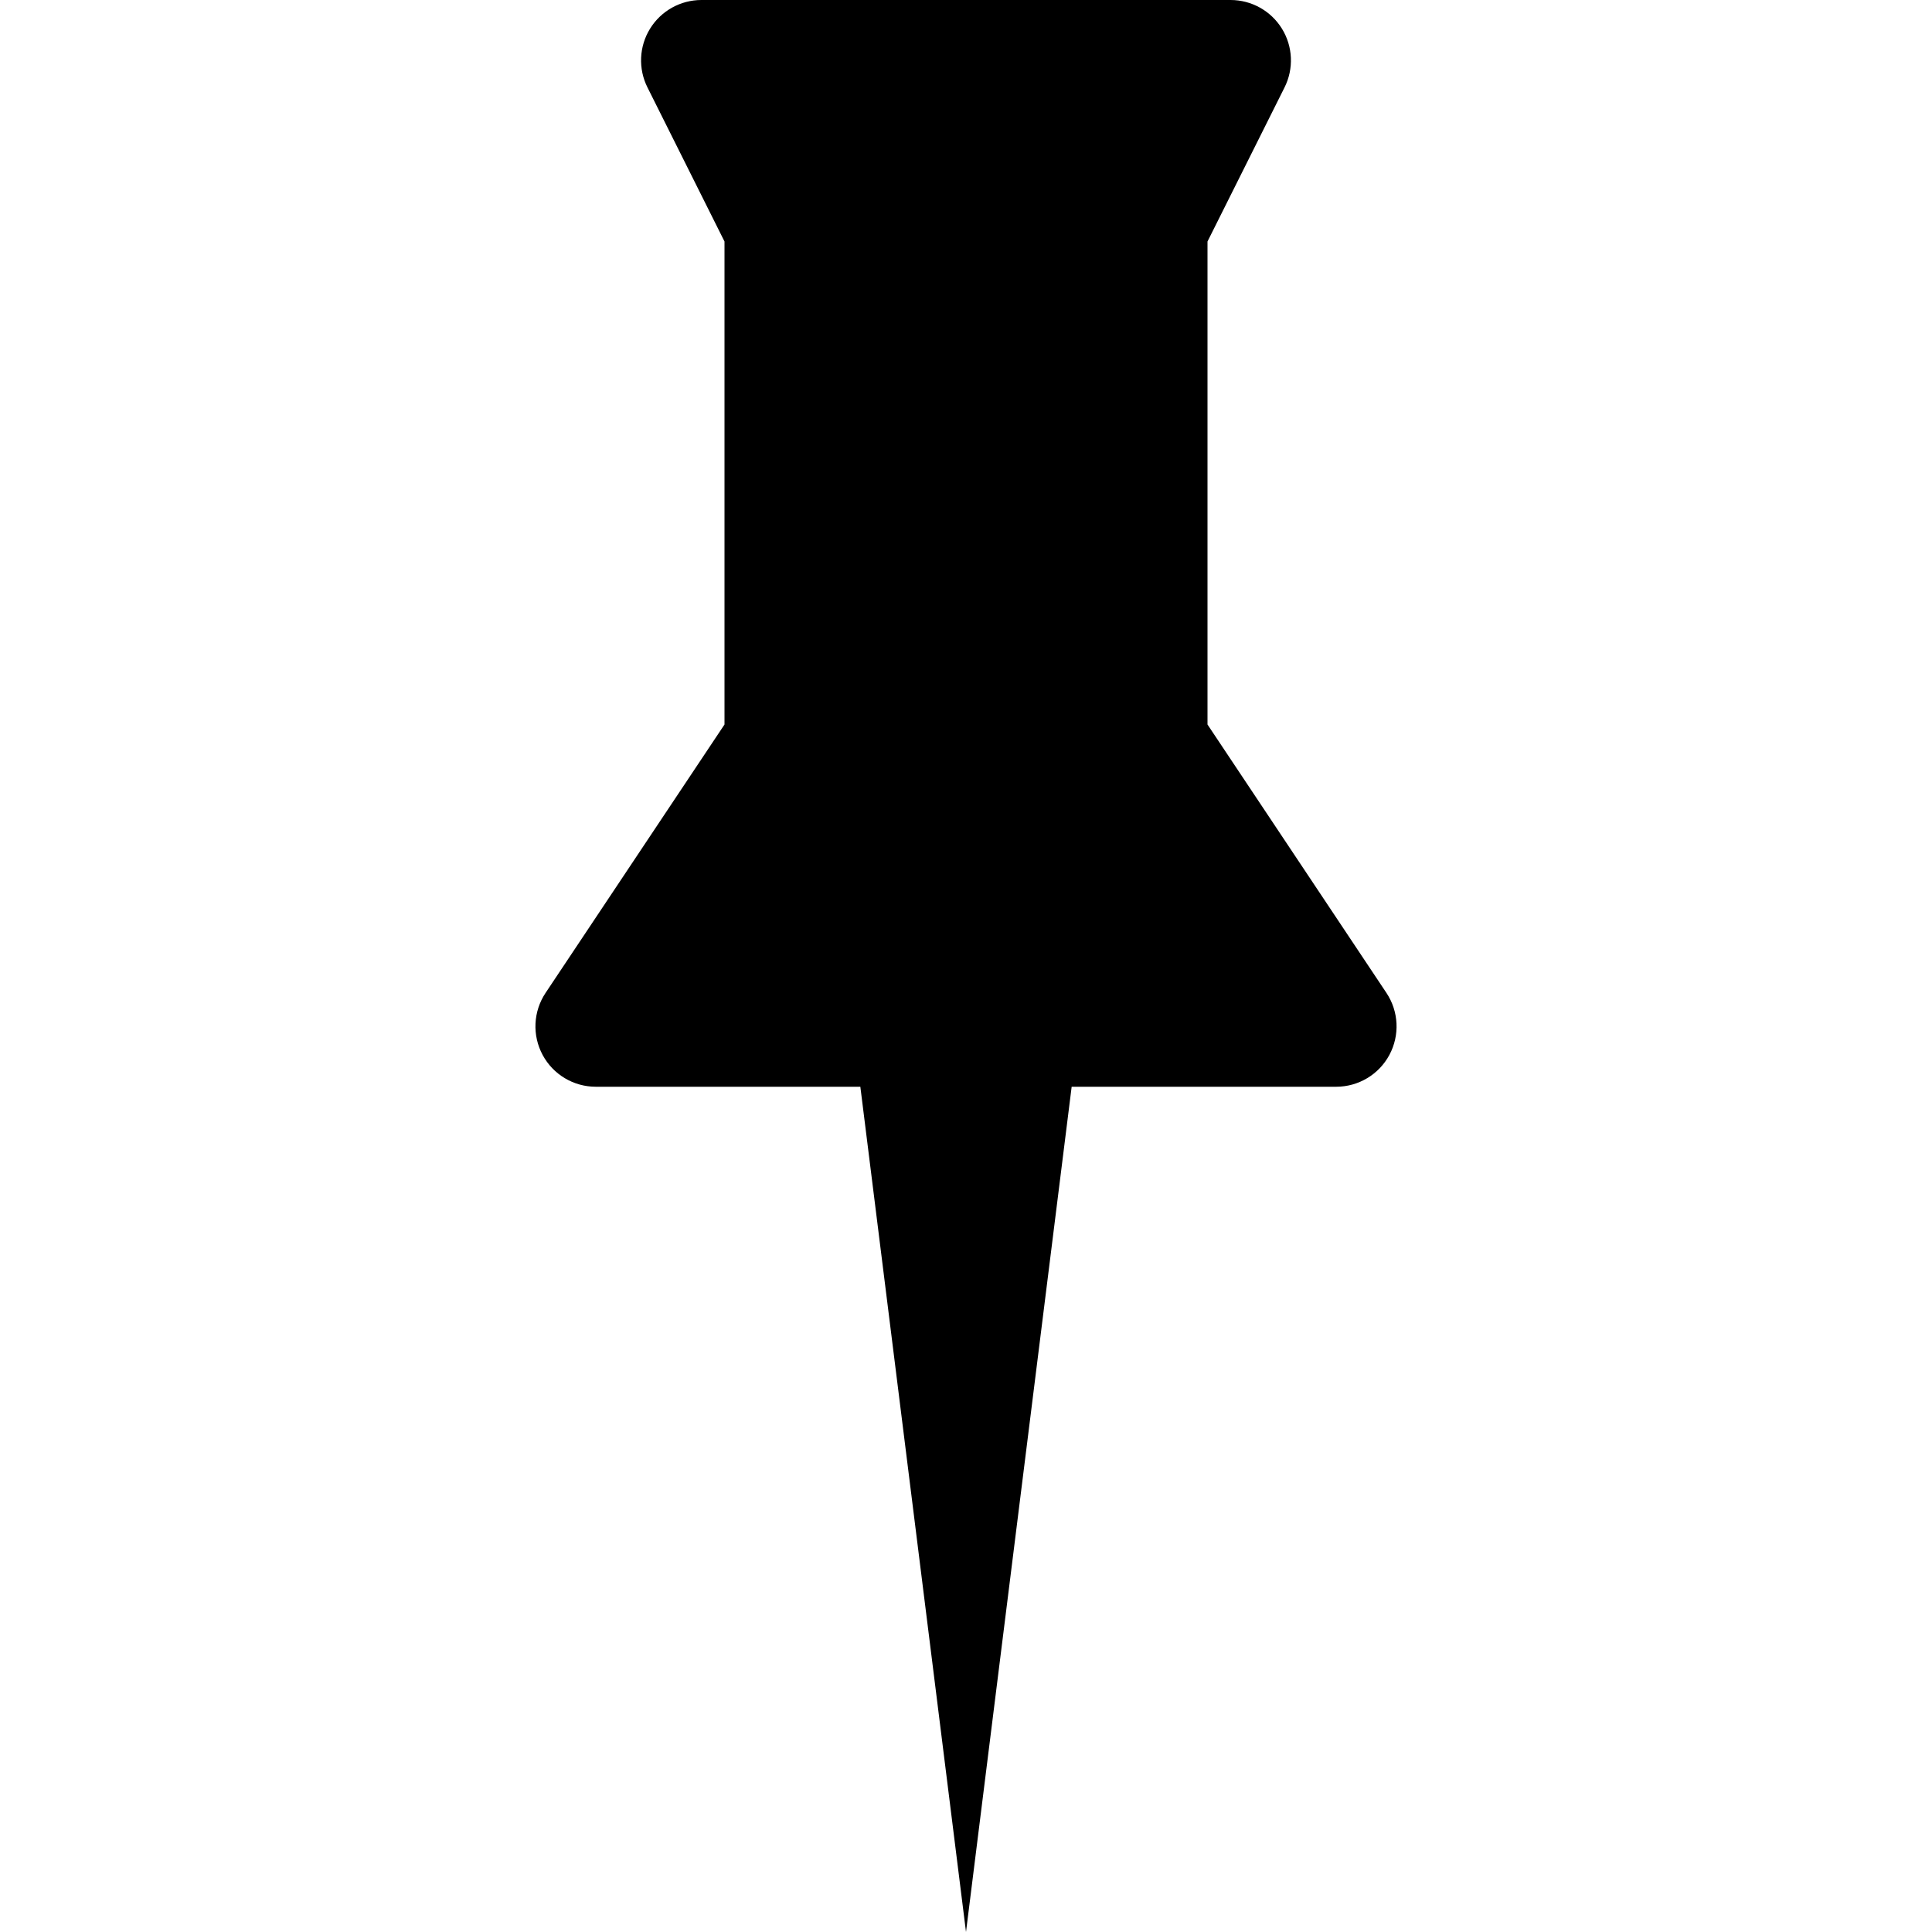
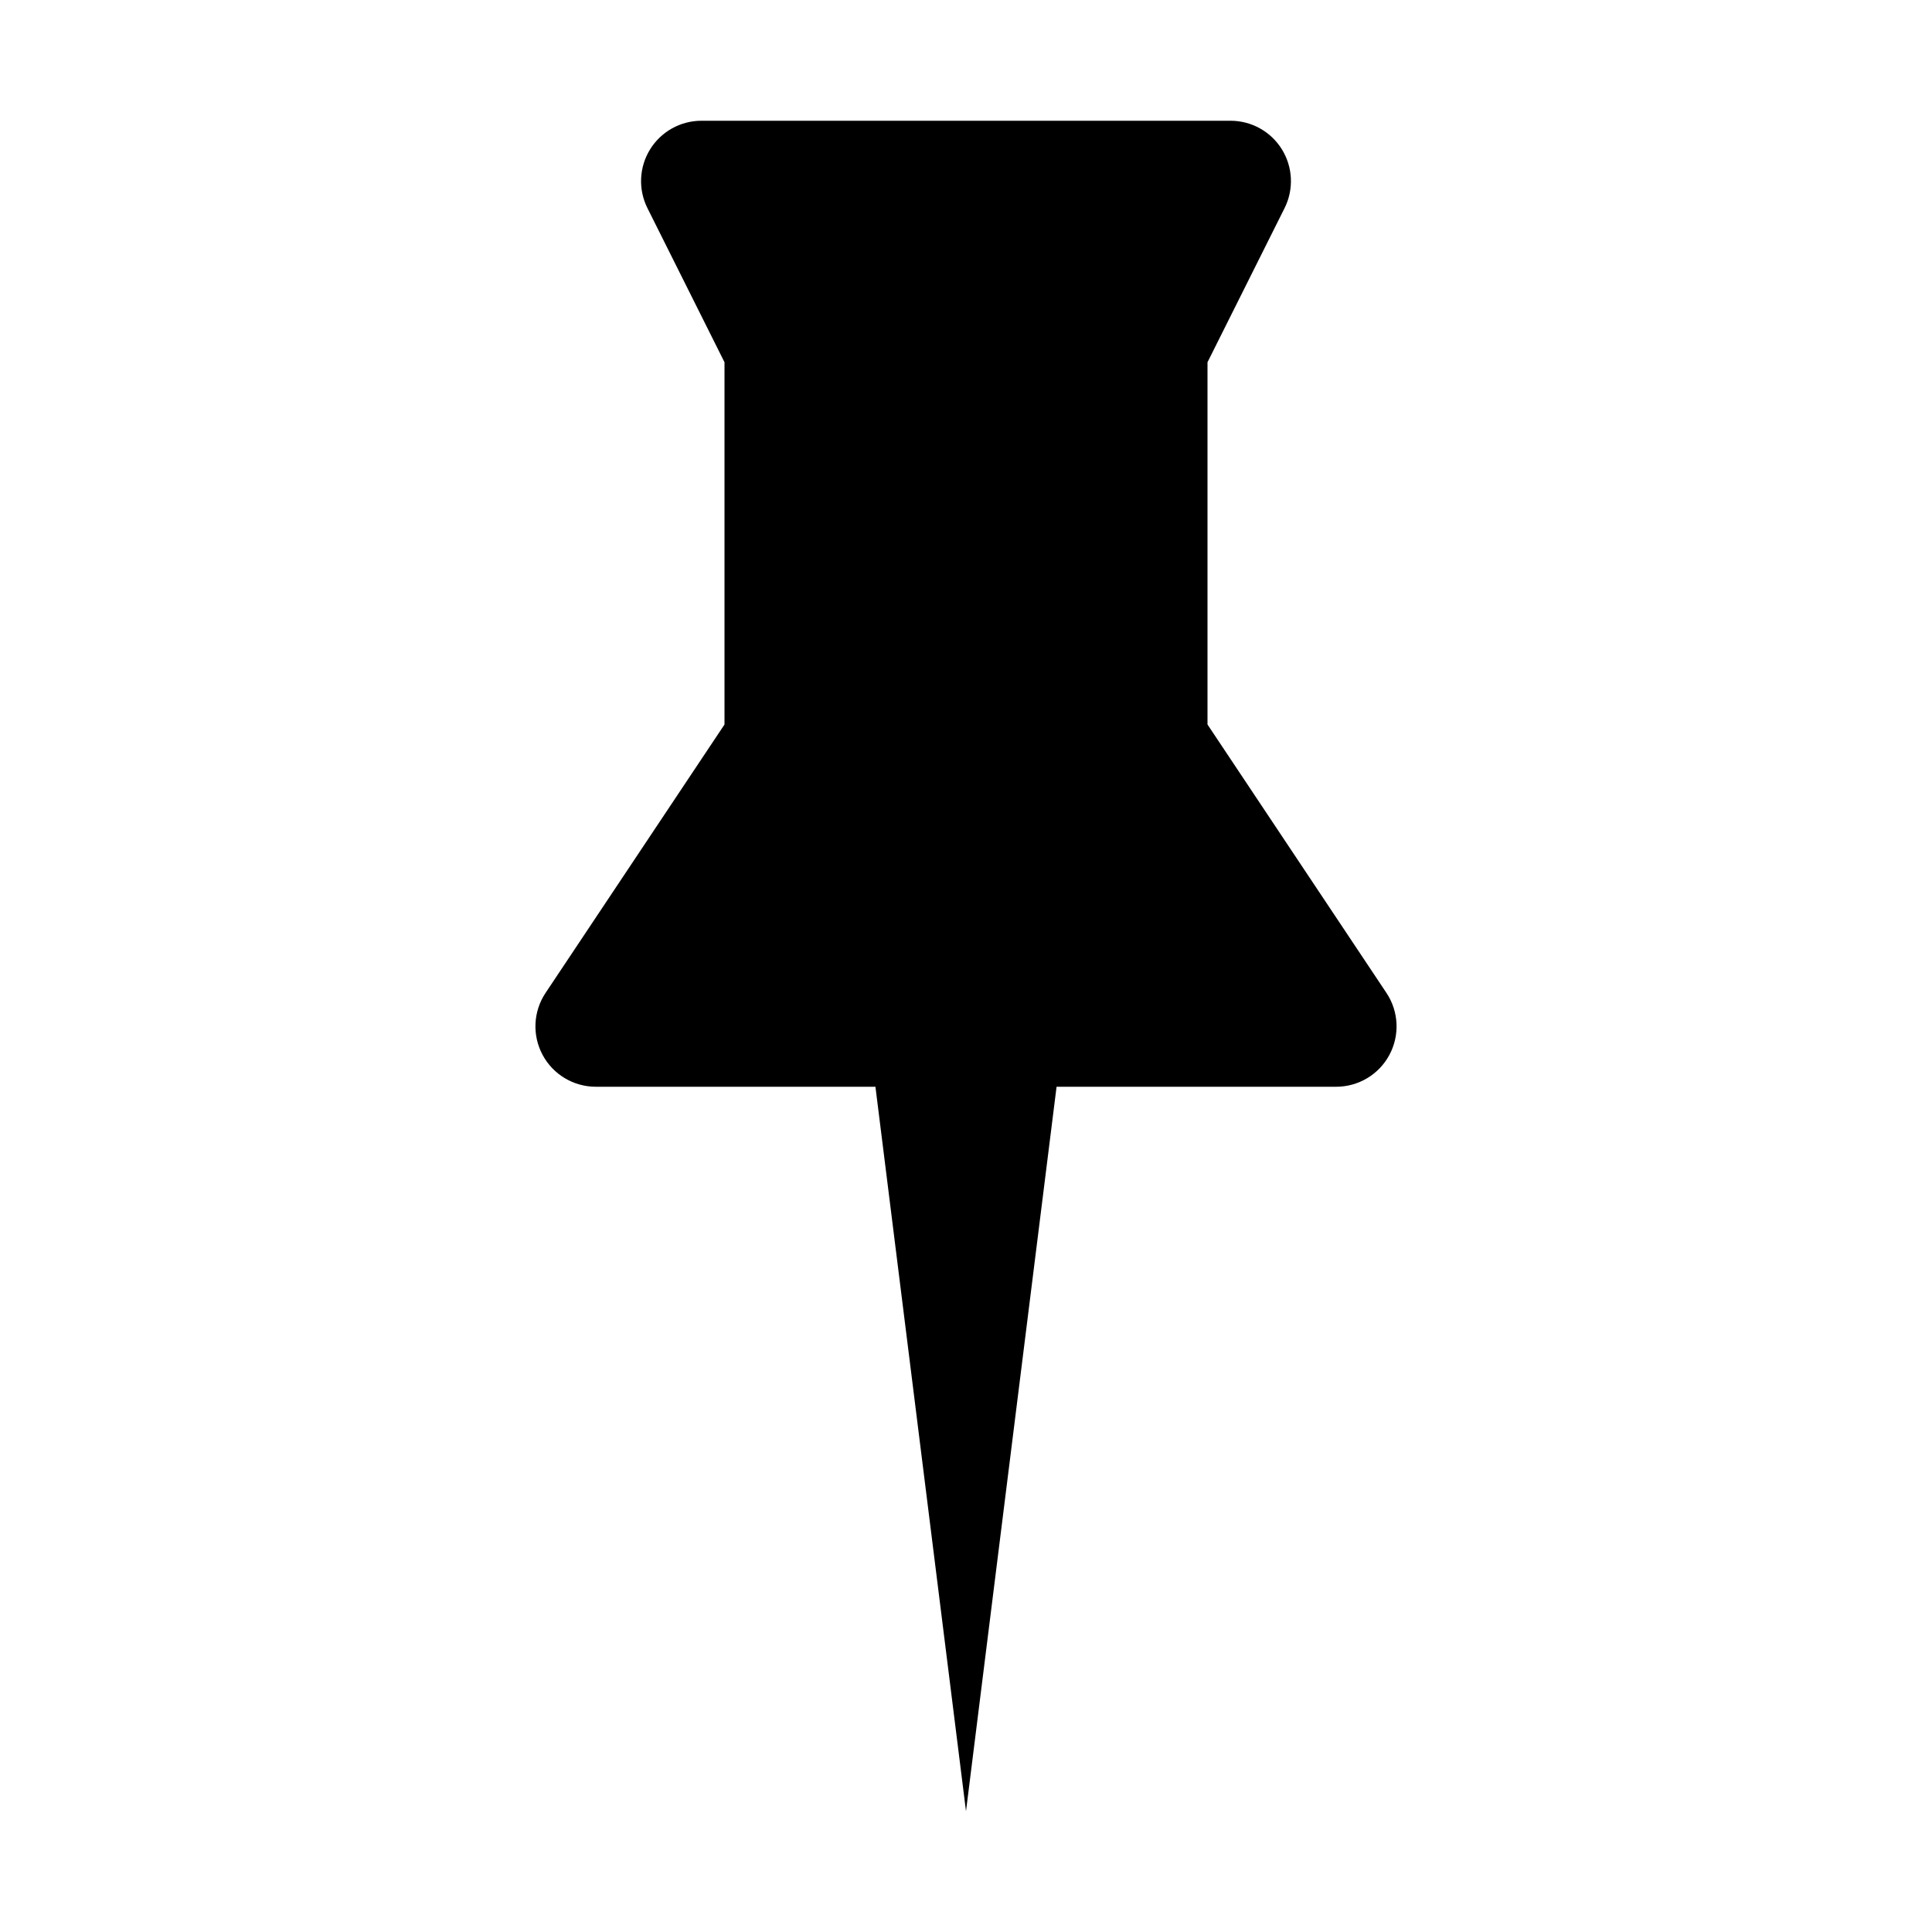
<svg xmlns="http://www.w3.org/2000/svg" width="16" height="16" viewBox="0 0 16 16">
-   <path d="M7.125 9h-2.19a.5.5 0 0 1-.417-.777L6 6V2L5.362.724A.5.5 0 0 1 5.809 0h4.382a.5.5 0 0 1 .447.724L10 2v4l1.482 2.223a.5.5 0 0 1-.416.777H8.875L8 16l-.875-7z" fill-rule="evenodd" />
+   <path d="M7.25 9H4.934a.5.5 0 0 1-.416-.777L6 6V3l-.638-1.276A.5.5 0 0 1 5.809 1h4.382a.5.5 0 0 1 .447.724L10 3v3l1.482 2.223a.5.5 0 0 1-.416.777H8.75L8 15l-.75-6z" fill="#000" fill-rule="evenodd" />
</svg>
